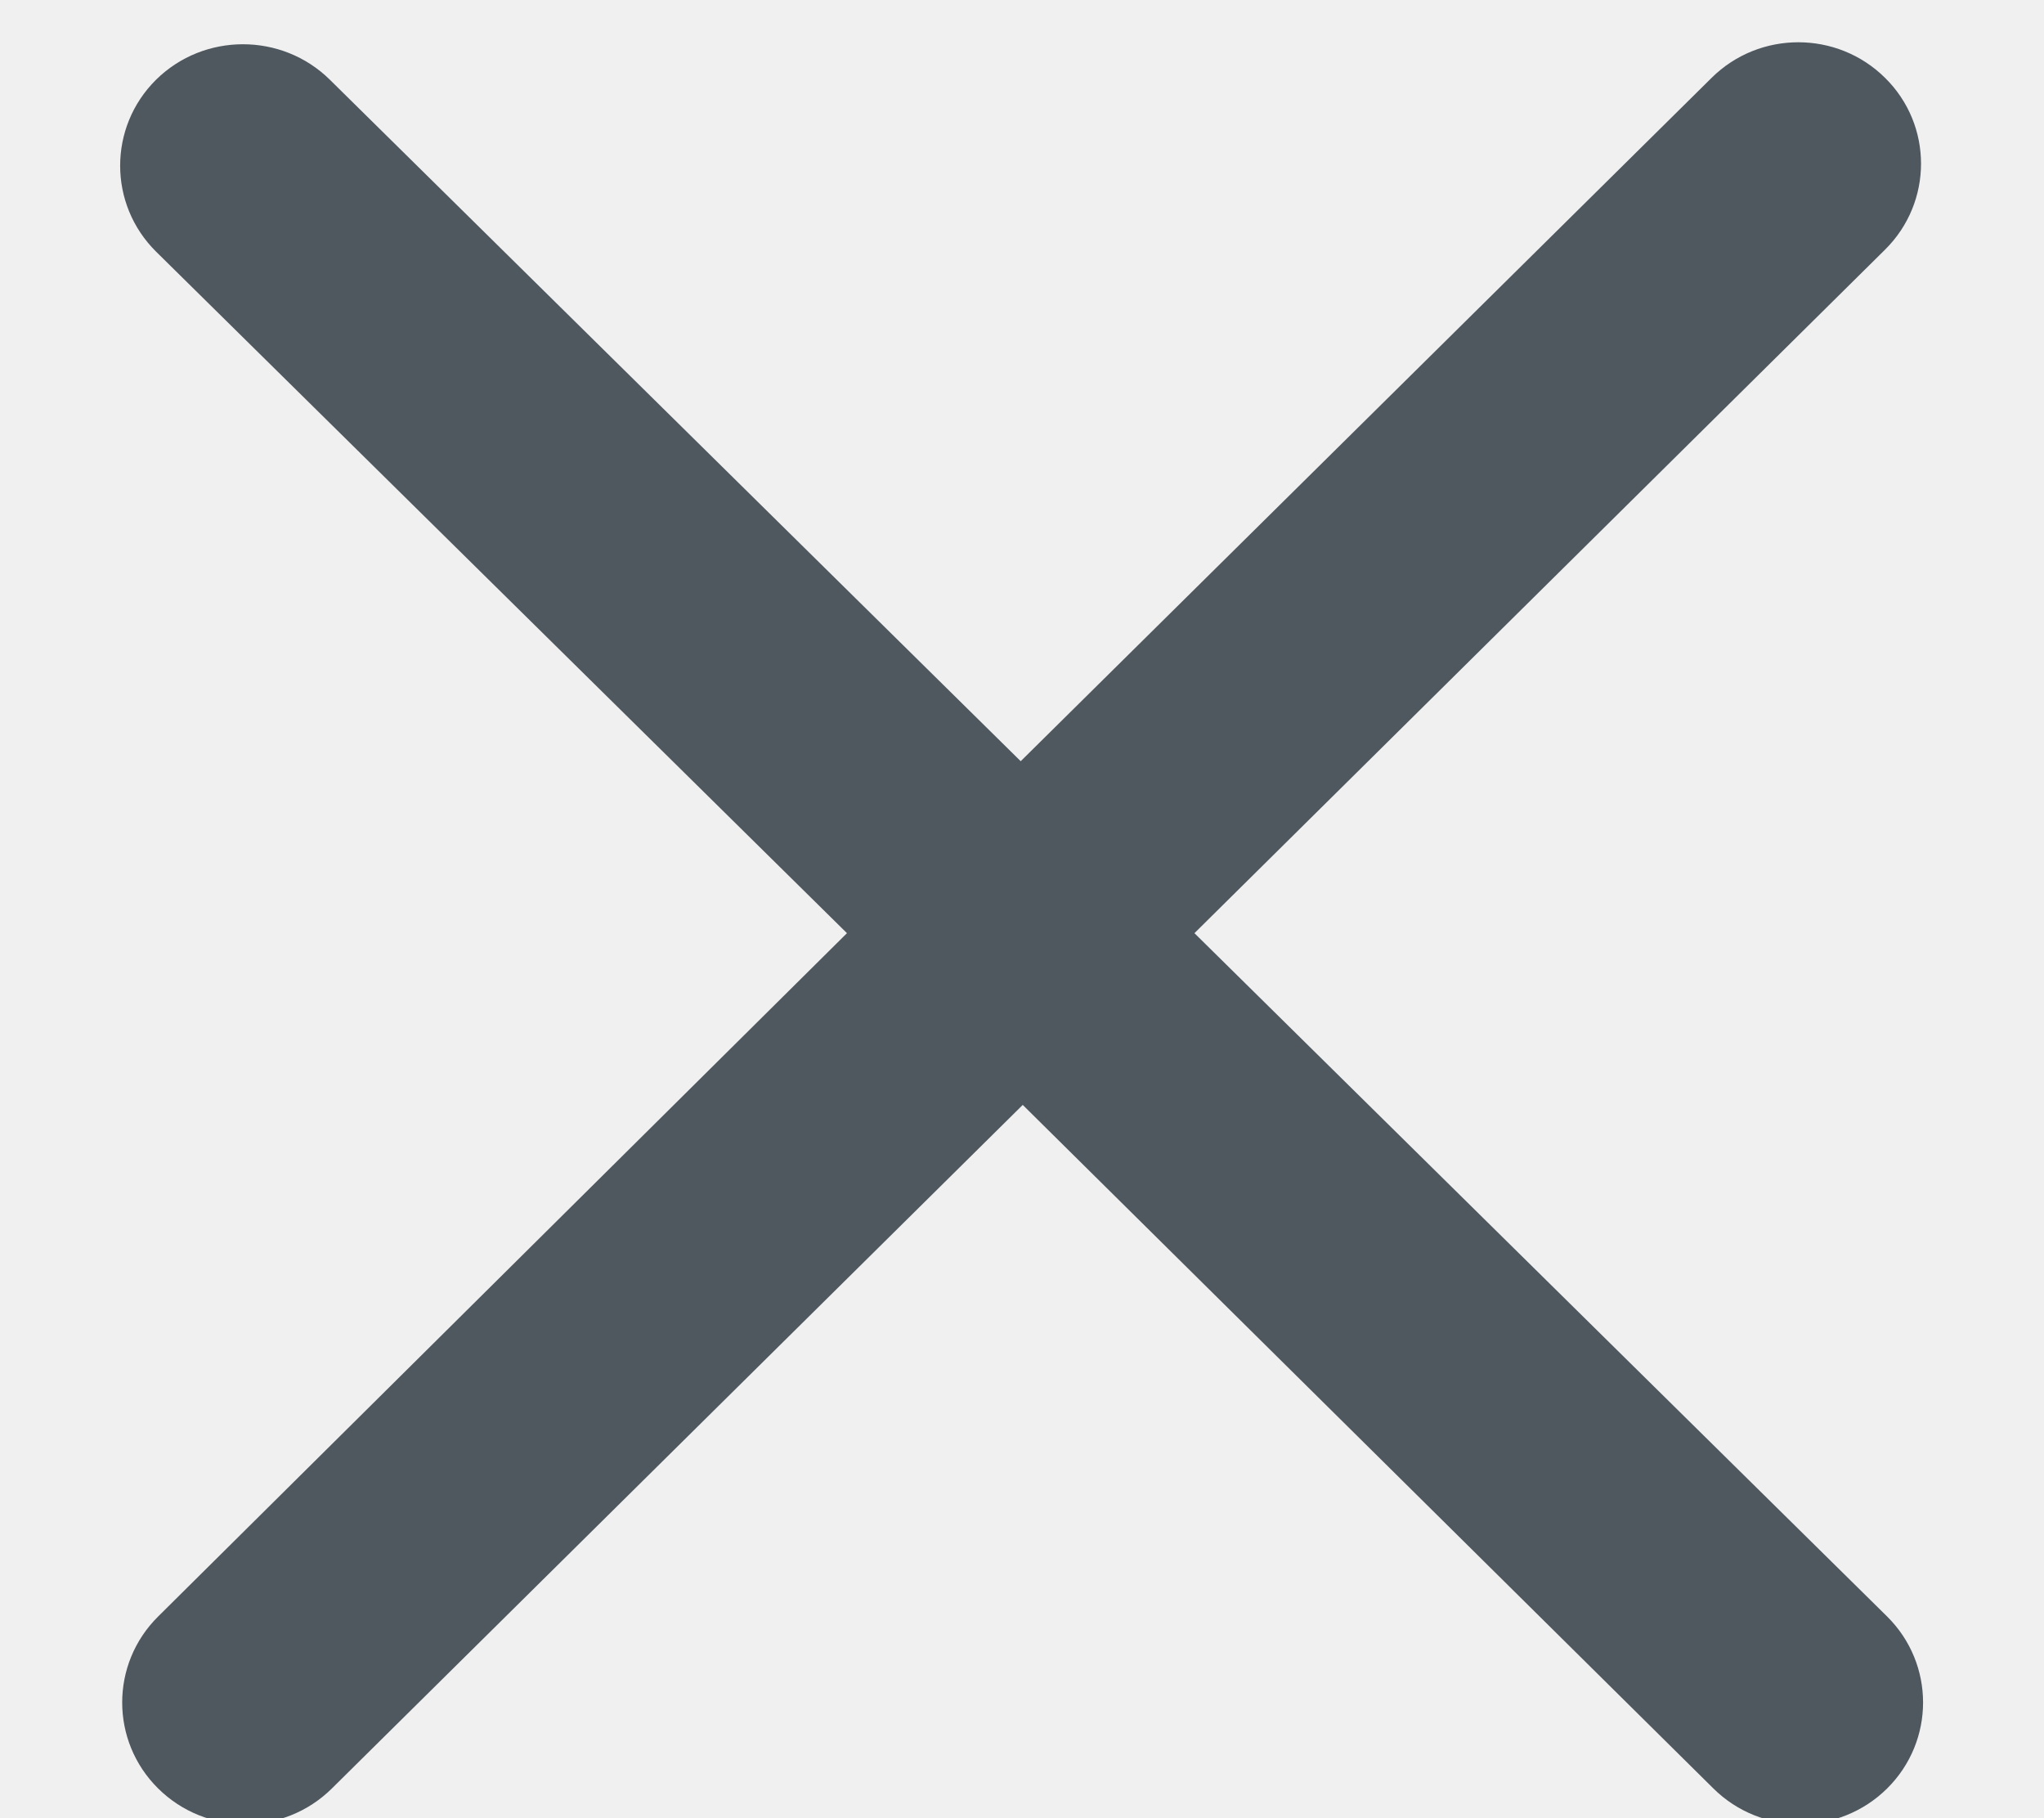
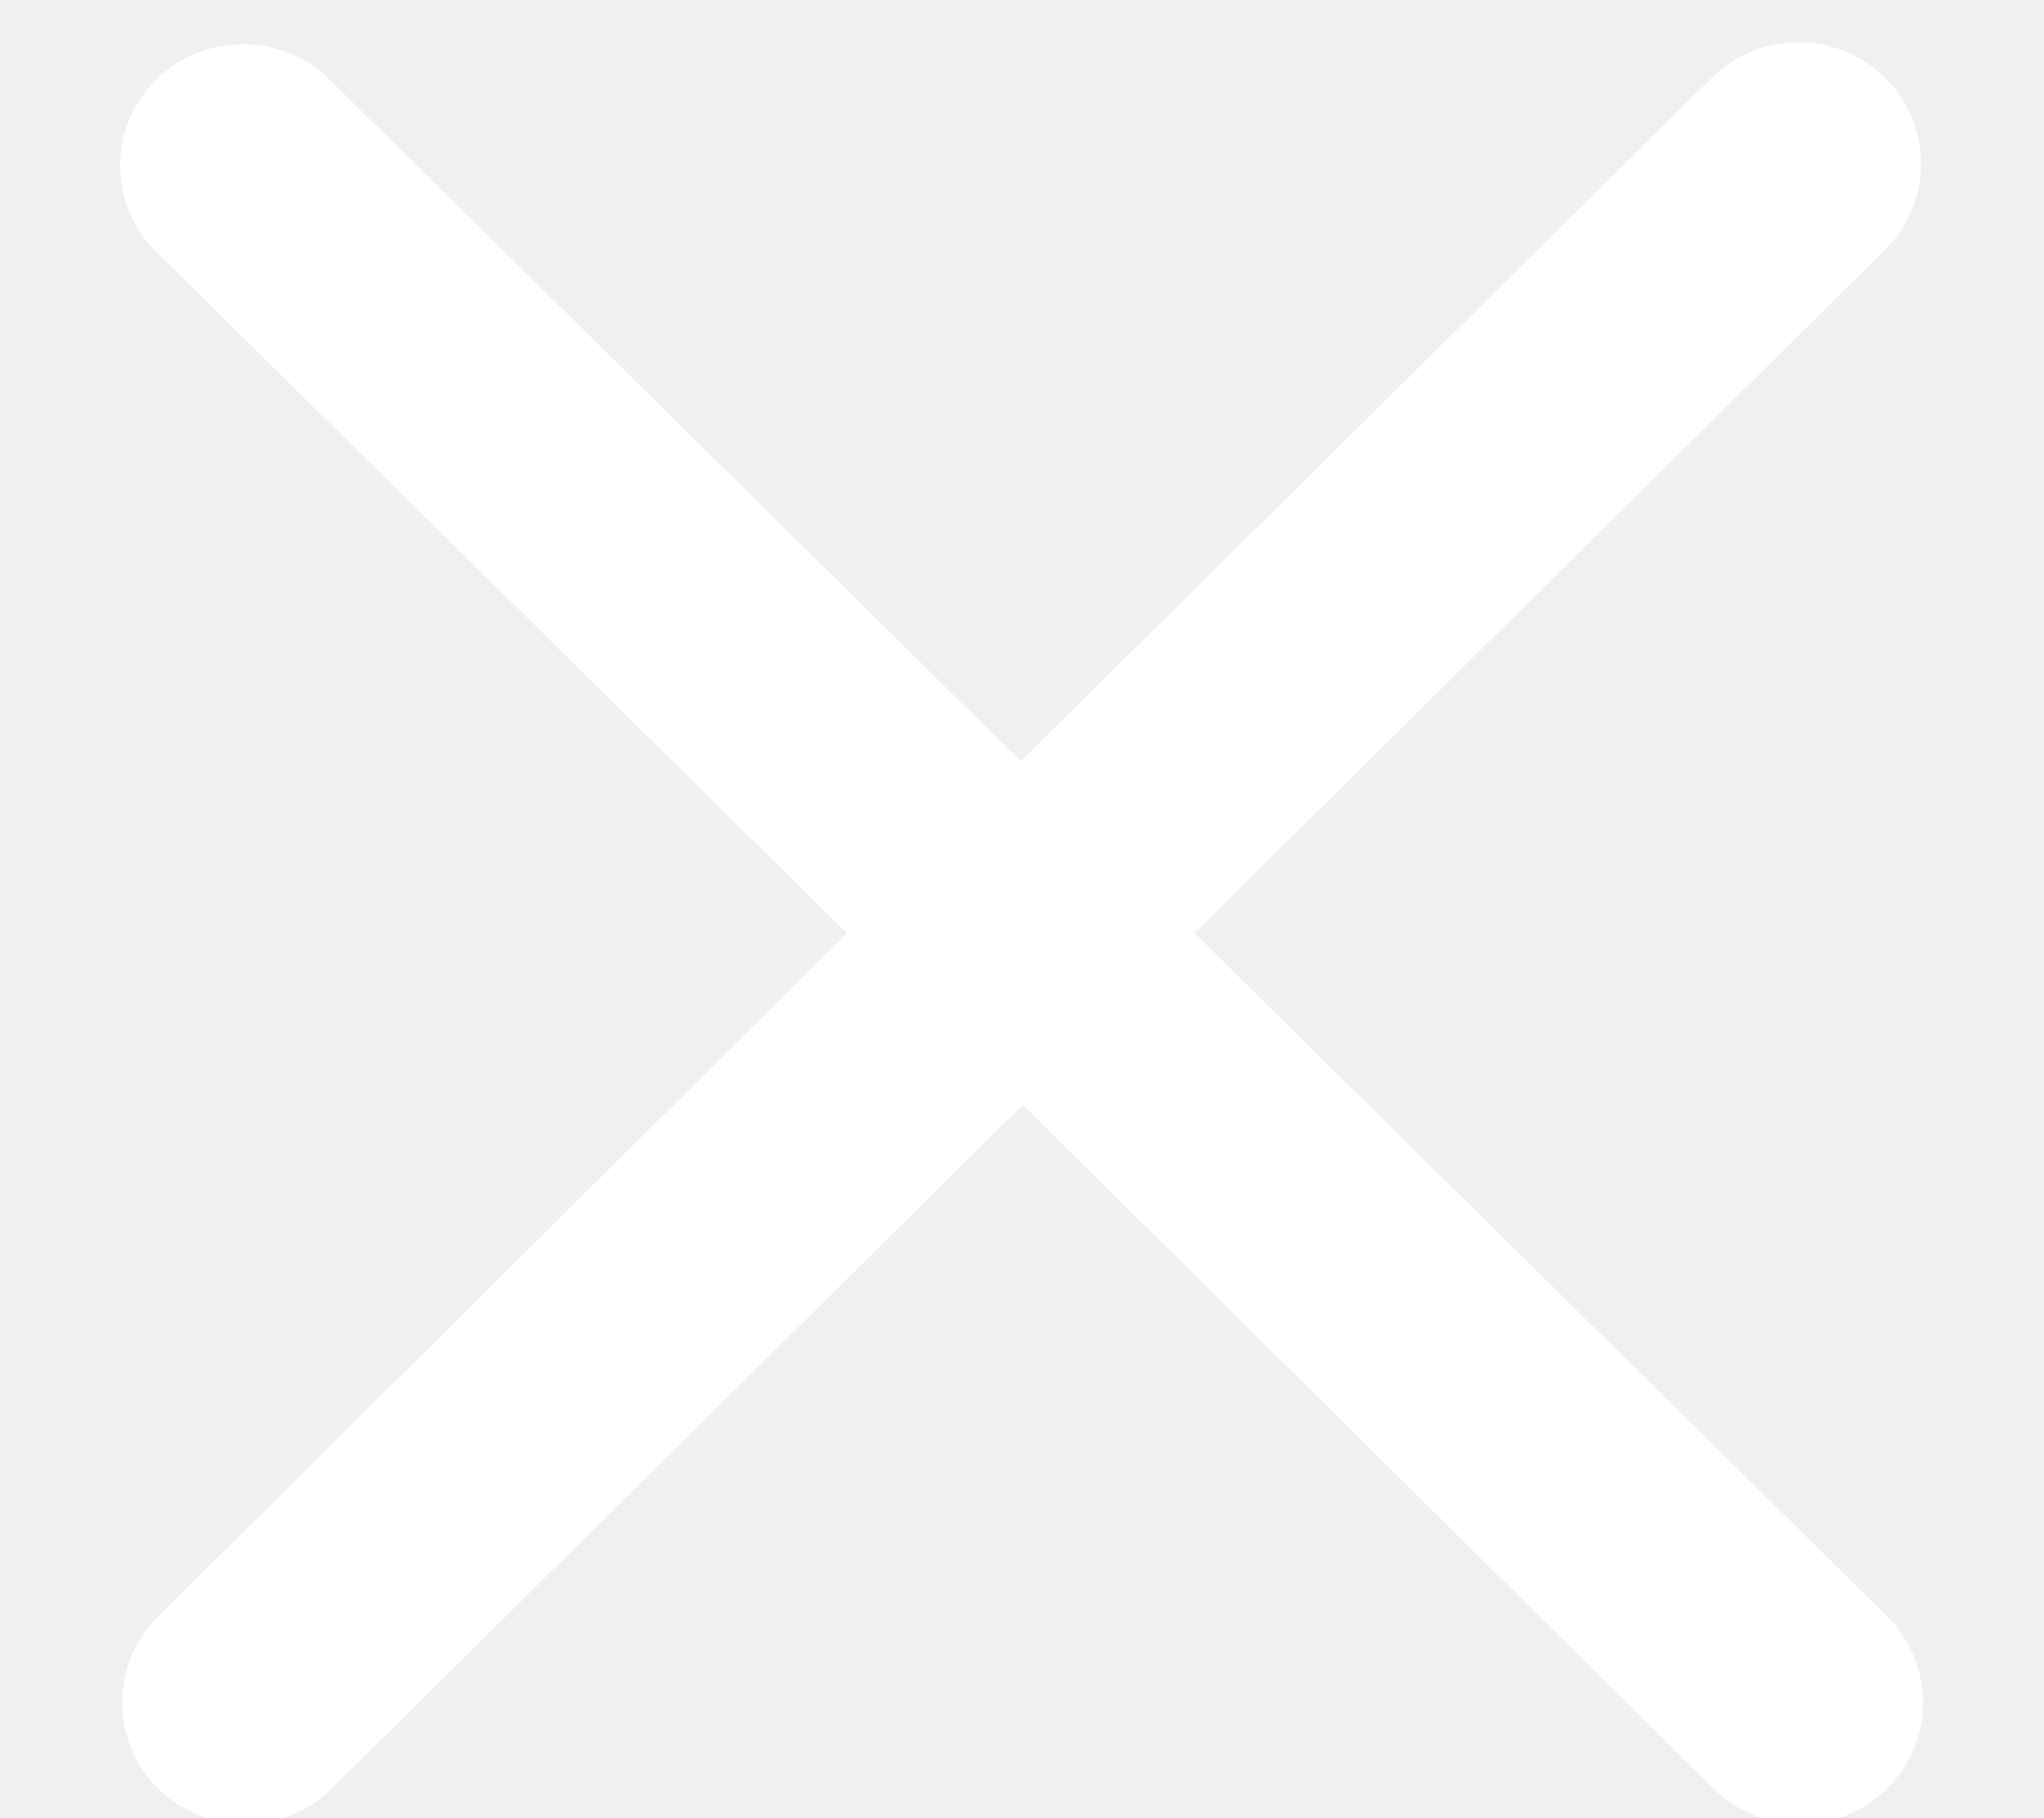
<svg xmlns="http://www.w3.org/2000/svg" width="9px" height="8px" viewBox="0 0 9 8" version="1.1">
  <defs />
  <g id="Page-1" stroke="none" stroke-width="1" fill="none" fill-rule="evenodd">
-     <g id="Desktop" transform="translate(-504, -508)" fill="#4F585F">
+     <g id="Desktop" transform="translate(-504, -508)" fill="#FFFFFF">
      <g id="Label/Approved-Copy" transform="translate(449, 500)">
        <g id="Label/Approved">
          <g transform="translate(0.529273, 0.185801)">
            <g transform="translate(0, 0)" id="ICON---close-Copy">
              <path d="M59.73,11.922 L62.771,8.913 C62.982,8.704 62.982,8.365 62.771,8.157 C62.56,7.948 62.218,7.948 62.007,8.157 L58.965,11.165 L55.923,8.165 C55.712,7.957 55.369,7.957 55.158,8.165 C54.947,8.374 54.947,8.713 55.158,8.922 L58.2,11.922 L55.167,14.93 C54.956,15.139 54.956,15.478 55.167,15.687 C55.378,15.896 55.721,15.896 55.932,15.687 L58.974,12.678 L62.015,15.687 C62.226,15.896 62.569,15.896 62.78,15.687 C62.991,15.478 62.991,15.139 62.78,14.93 L59.73,11.922" />
            </g>
          </g>
        </g>
      </g>
    </g>
  </g>
</svg>
